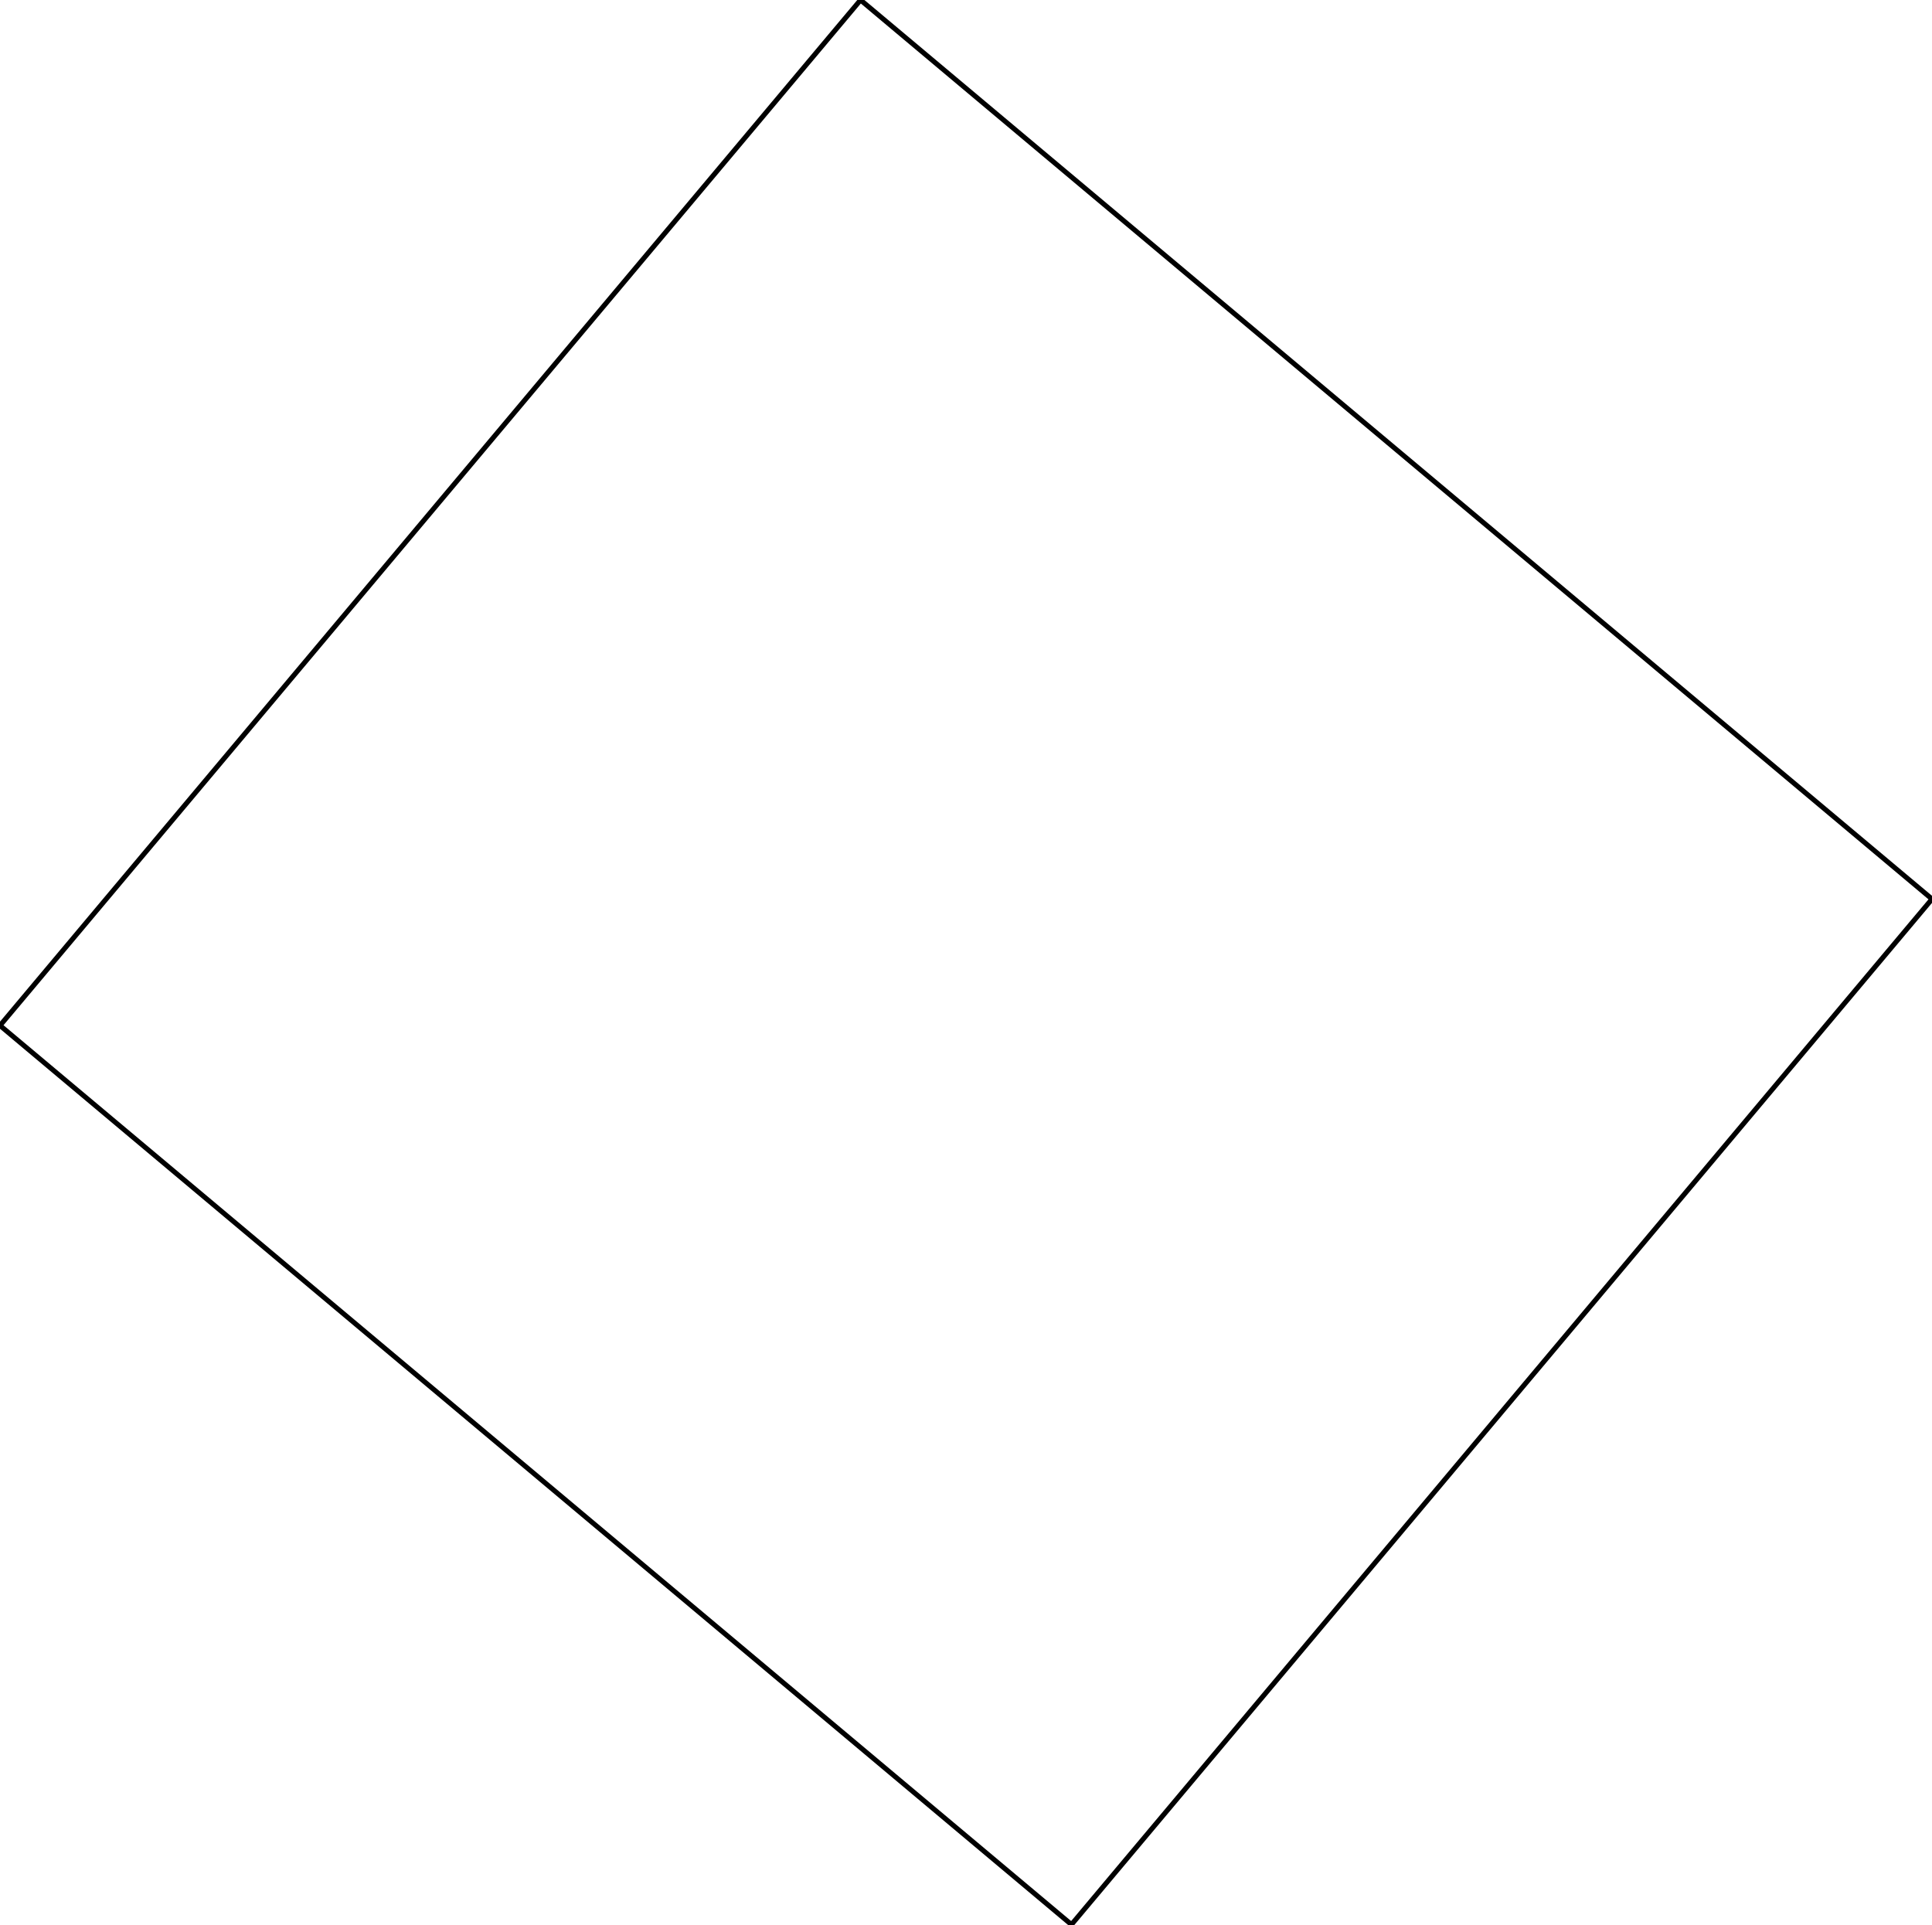
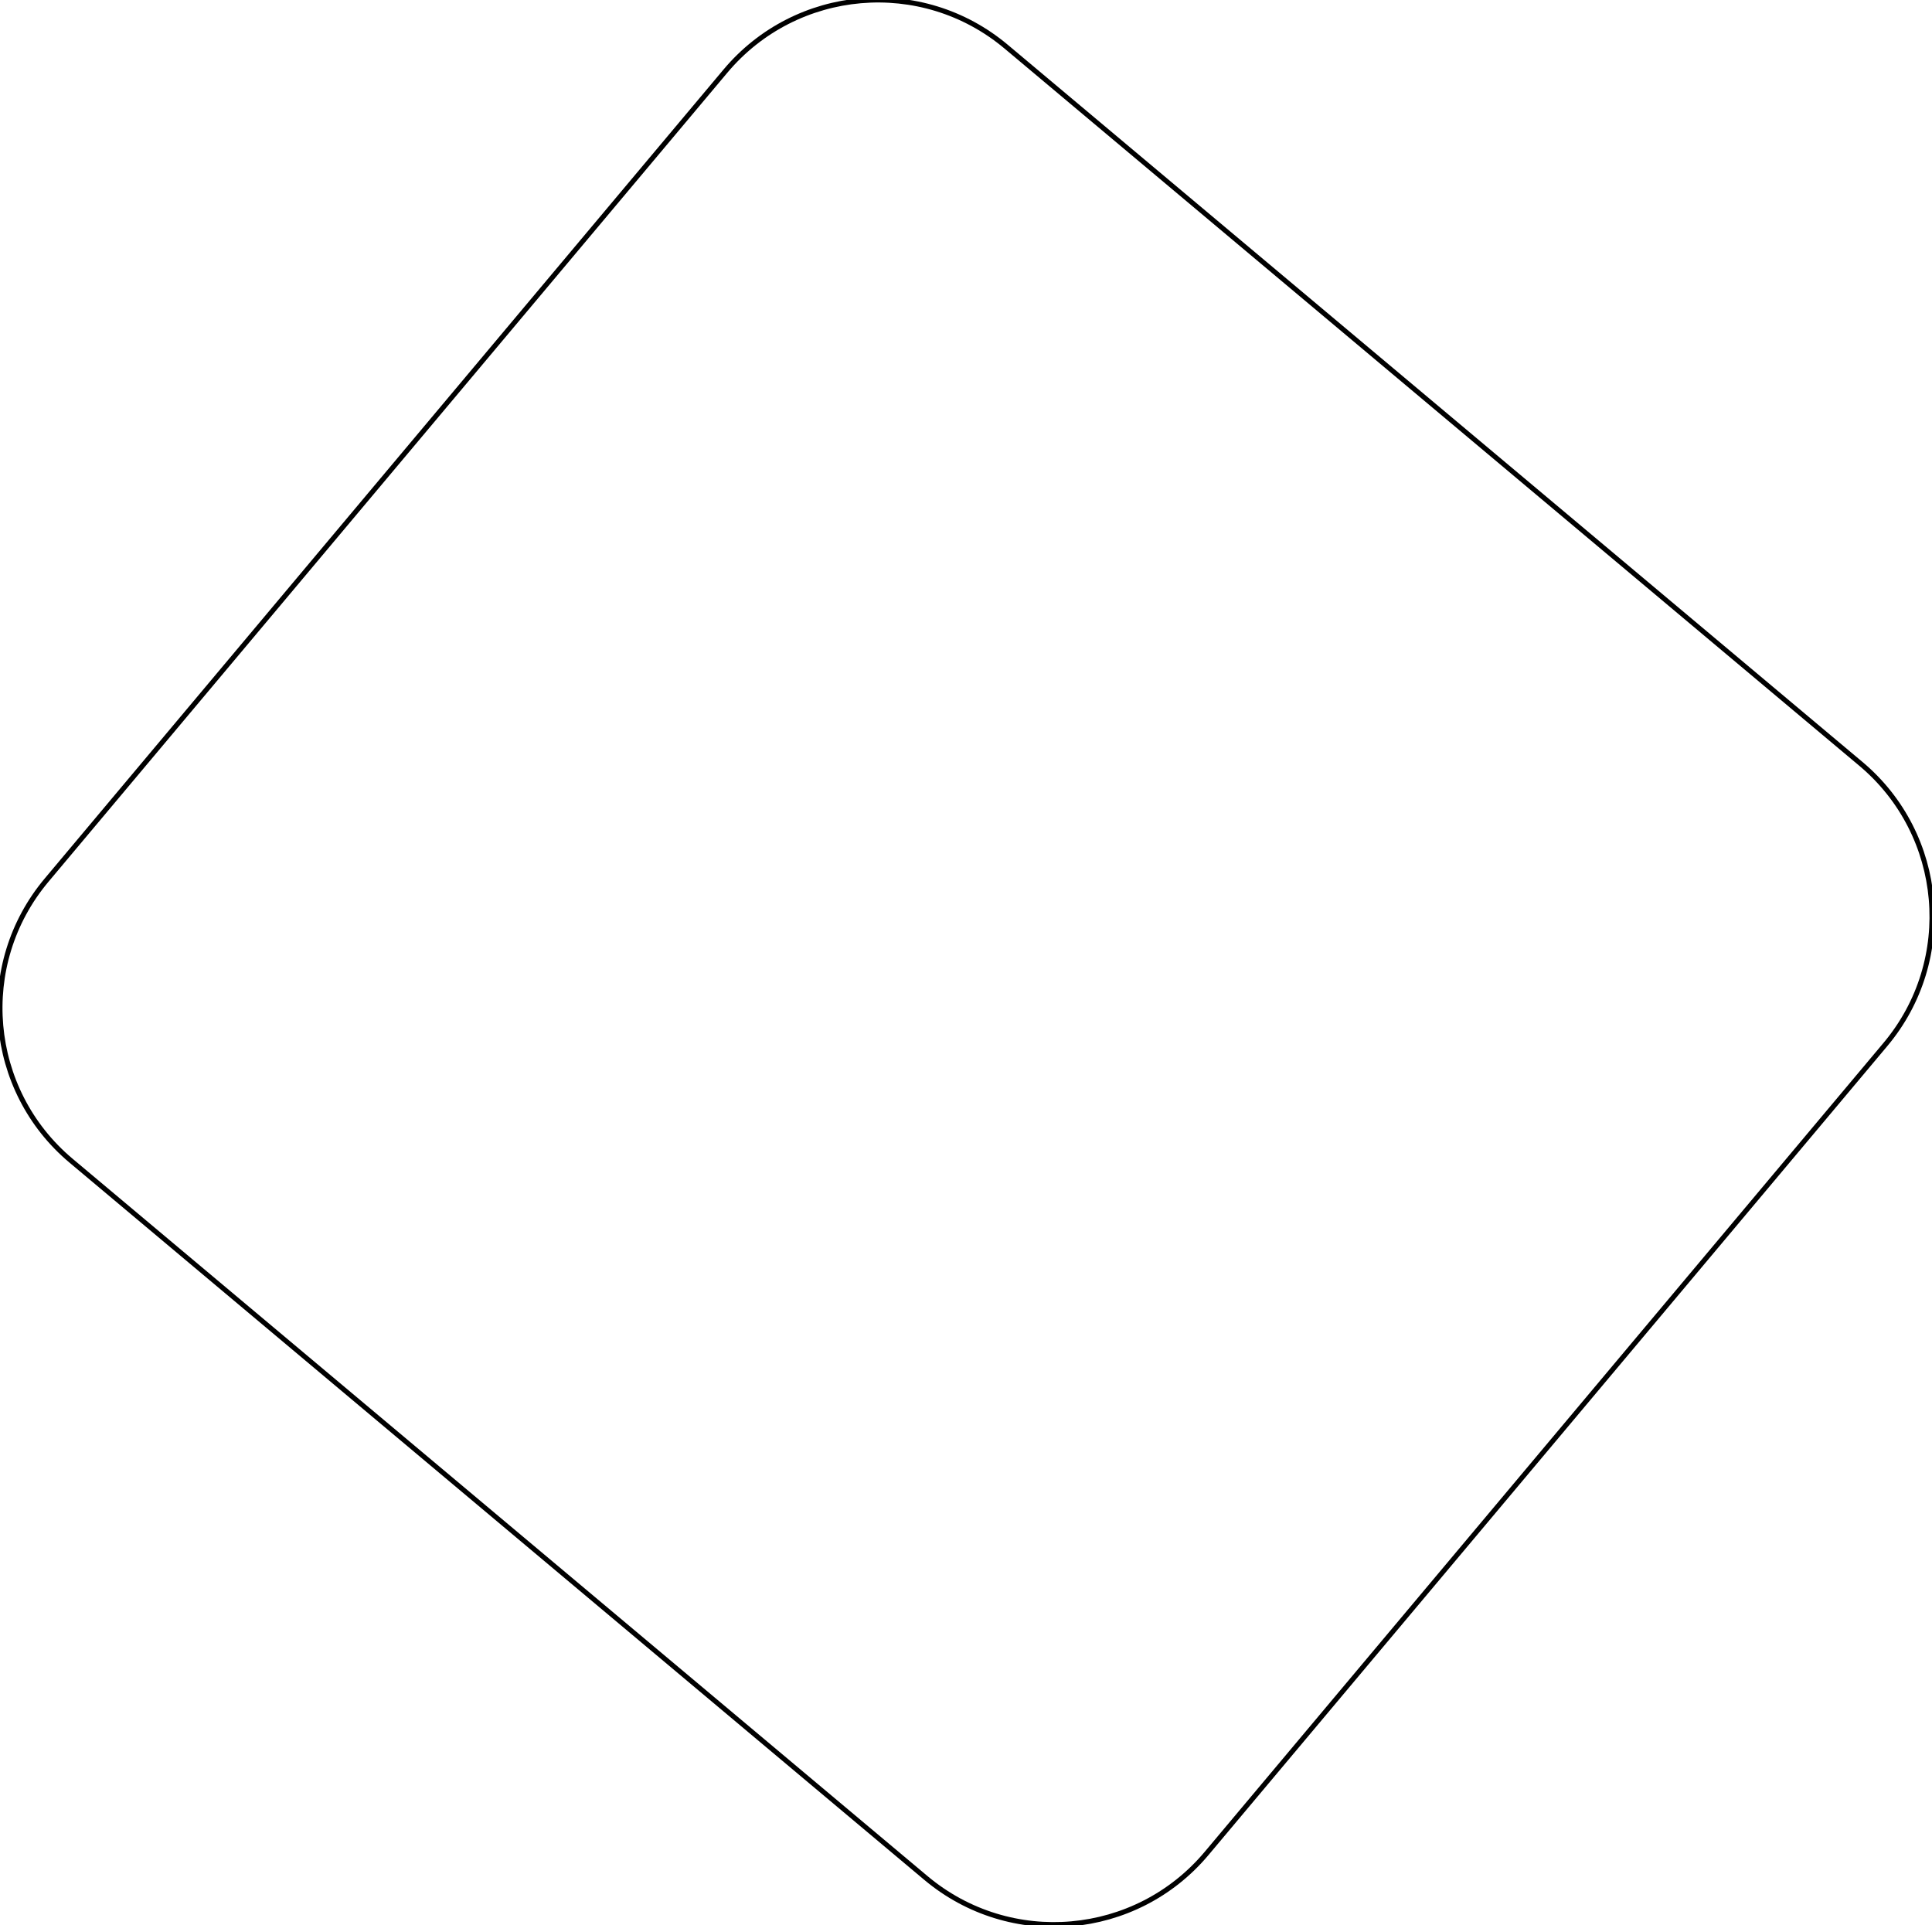
- <svg xmlns="http://www.w3.org/2000/svg" width="96.69mm" height="96.32mm" viewBox="0 0 96.69 96.32">
+ <svg xmlns="http://www.w3.org/2000/svg" width="96.966mm" height="96.596mm" viewBox="0 0 96.966 96.596">
  <g id="svgGroup" stroke-linecap="round" fill-rule="evenodd" font-size="9pt" stroke="#000" stroke-width="0.25mm" fill="none" style="stroke:#000;stroke-width:0.25mm;fill:none">
-     <path d="M 0 51.325 L 53.623 96.32 L 96.69 44.995 L 43.067 0 L 0 51.325 Z" vector-effect="non-scaling-stroke" />
+     <path d="M 3.572 58.261 L 46.471 94.257 A 10 10 0 0 0 60.559 93.024 L 94.627 52.424 A 10 10 0 0 0 93.394 38.336 L 50.496 2.34 A 10 10 0 0 0 36.407 3.572 L 2.34 44.172 A 10 10 0 0 0 3.572 58.261 Z" vector-effect="non-scaling-stroke" />
  </g>
</svg>
